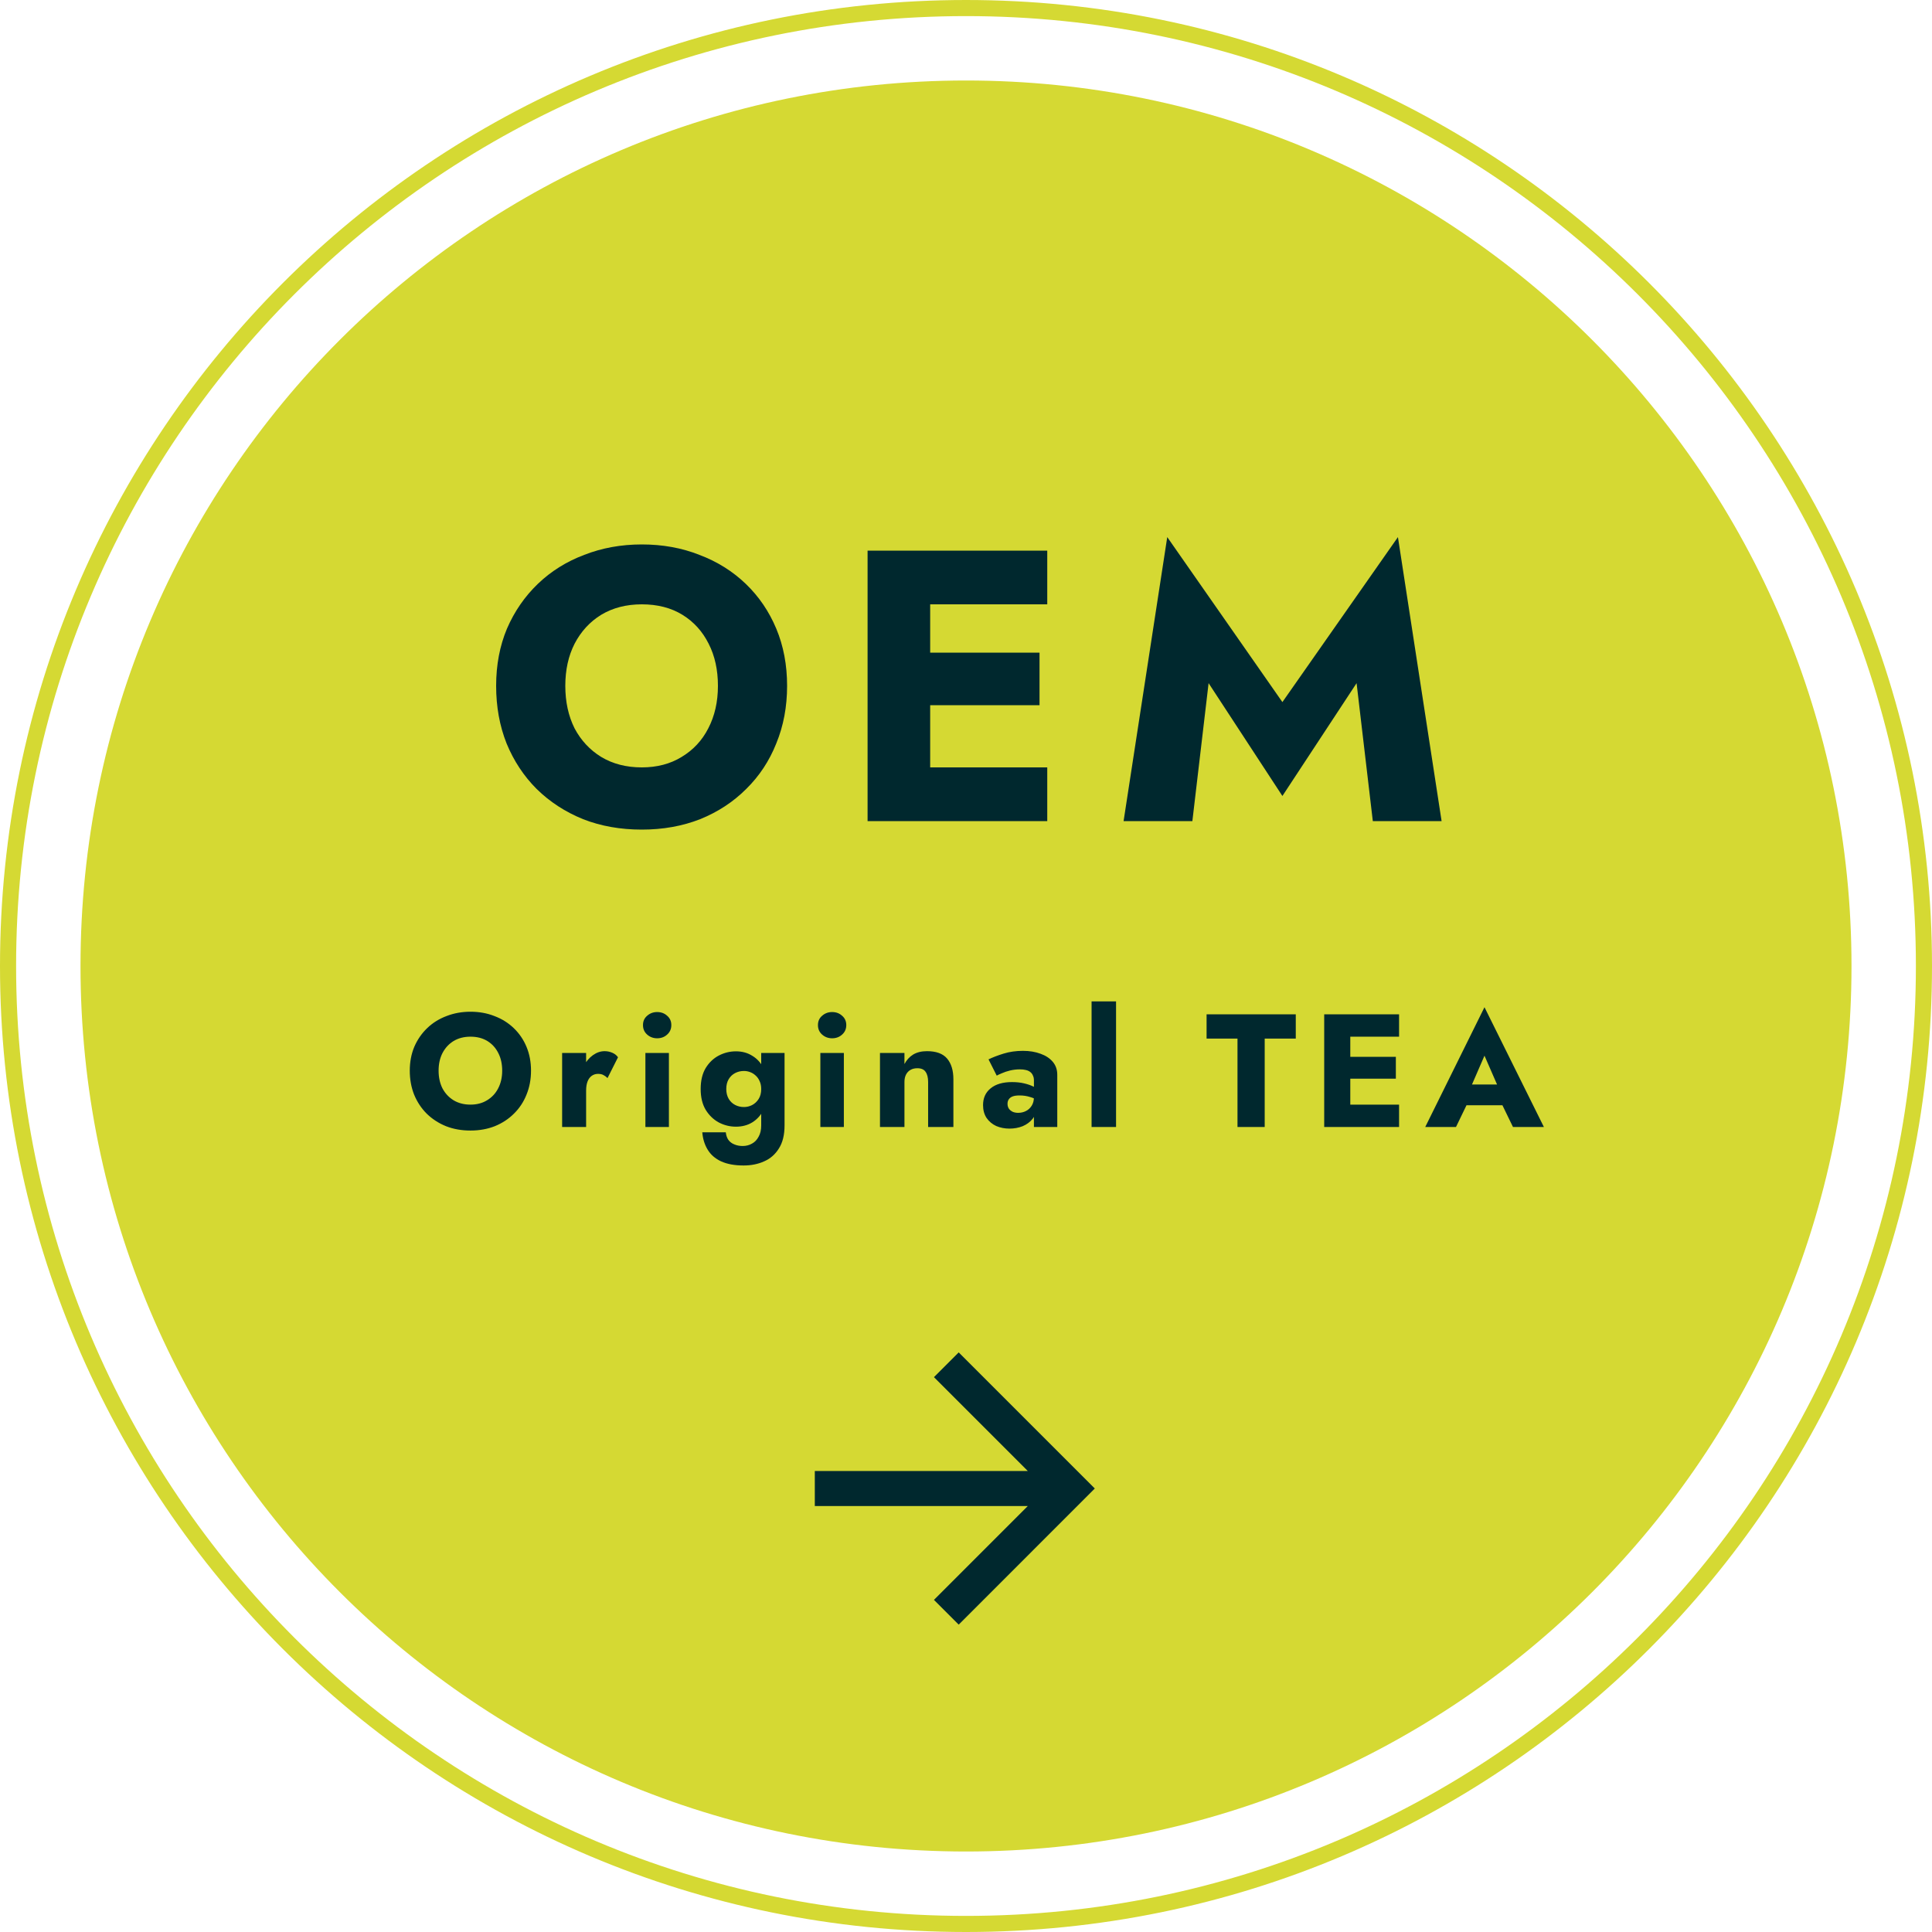
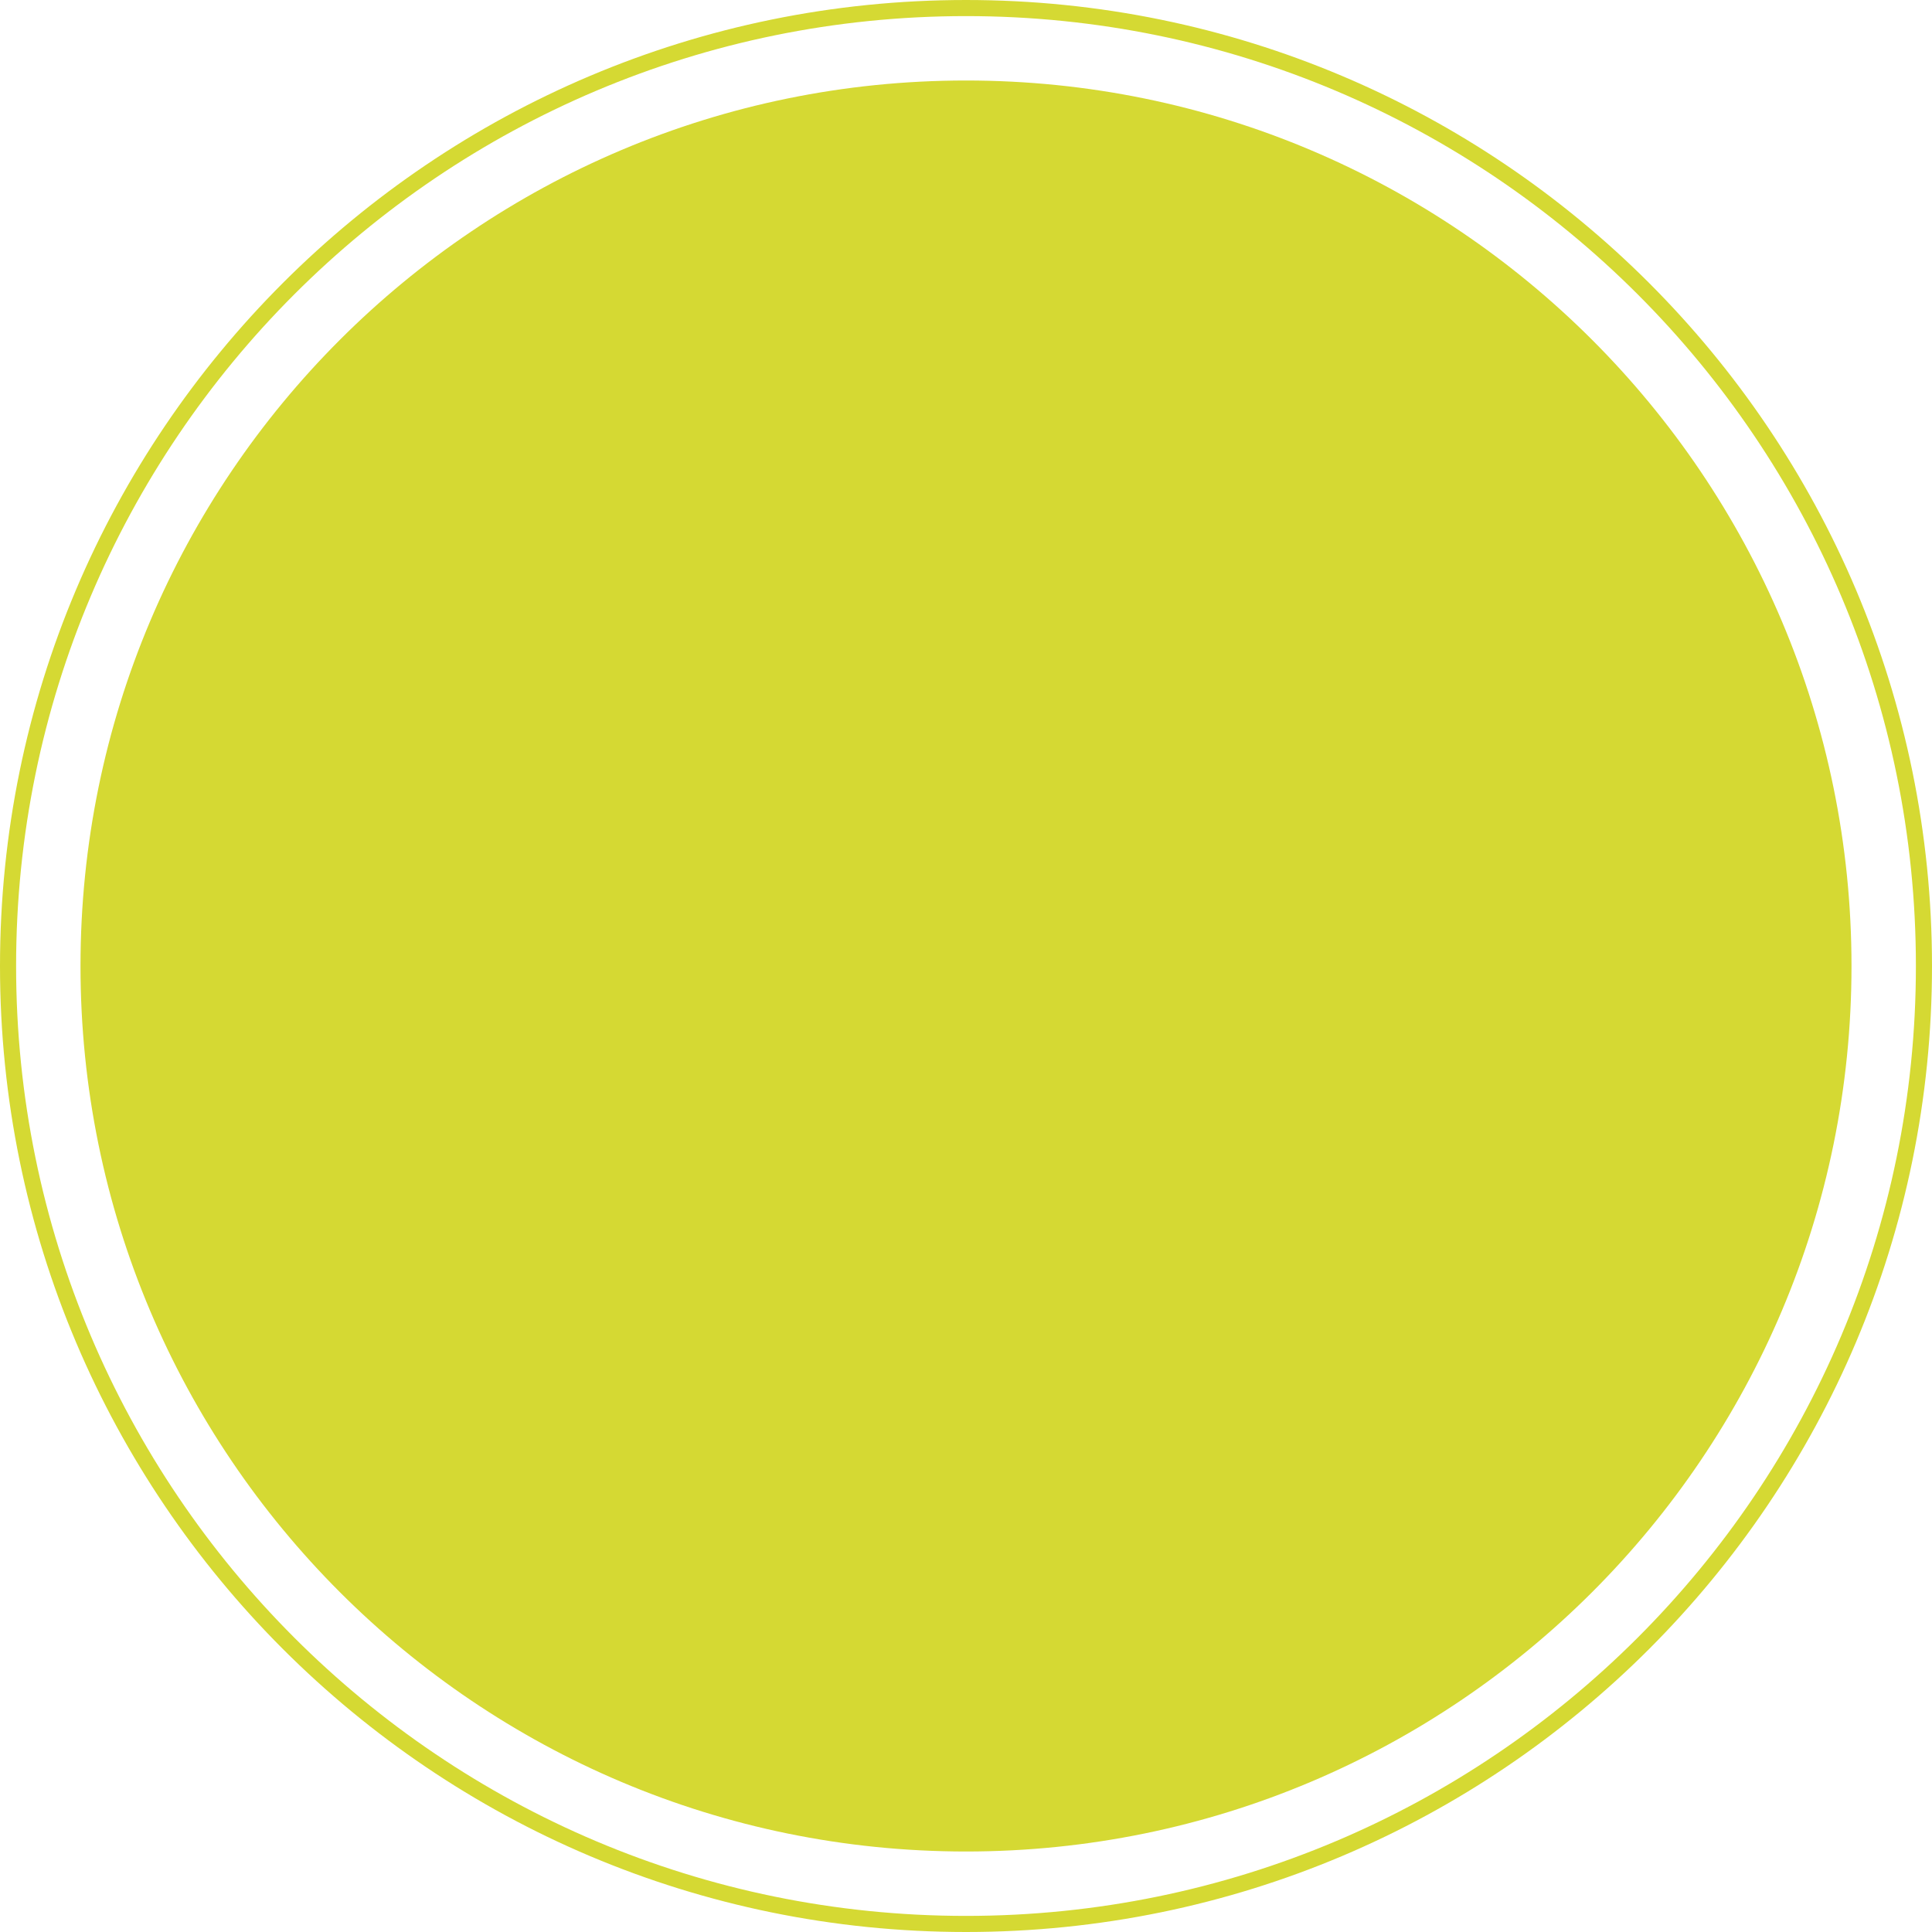
<svg xmlns="http://www.w3.org/2000/svg" width="120" height="120" viewBox="0 0 120 120" fill="none">
  <rect x="0.5" y="0.5" width="119" height="119" rx="59.5" stroke="#D5D933" />
  <circle cx="60" cy="60" r="55" fill="#D5D933" />
-   <path d="M35.112 42.6C35.112 43.592 35.304 44.472 35.688 45.24C36.088 45.992 36.64 46.584 37.344 47.016C38.064 47.448 38.904 47.664 39.864 47.664C40.808 47.664 41.632 47.448 42.336 47.016C43.056 46.584 43.608 45.992 43.992 45.24C44.392 44.472 44.592 43.592 44.592 42.6C44.592 41.608 44.4 40.736 44.016 39.984C43.632 39.216 43.088 38.616 42.384 38.184C41.68 37.752 40.84 37.536 39.864 37.536C38.904 37.536 38.064 37.752 37.344 38.184C36.64 38.616 36.088 39.216 35.688 39.984C35.304 40.736 35.112 41.608 35.112 42.6ZM30.816 42.6C30.816 41.304 31.04 40.12 31.488 39.048C31.952 37.976 32.592 37.048 33.408 36.264C34.224 35.48 35.184 34.88 36.288 34.464C37.392 34.032 38.584 33.816 39.864 33.816C41.16 33.816 42.352 34.032 43.44 34.464C44.544 34.88 45.504 35.48 46.32 36.264C47.136 37.048 47.768 37.976 48.216 39.048C48.664 40.12 48.888 41.304 48.888 42.6C48.888 43.896 48.664 45.088 48.216 46.176C47.784 47.264 47.16 48.208 46.344 49.008C45.544 49.808 44.592 50.432 43.488 50.88C42.384 51.312 41.176 51.528 39.864 51.528C38.536 51.528 37.32 51.312 36.216 50.88C35.112 50.432 34.152 49.808 33.336 49.008C32.536 48.208 31.912 47.264 31.464 46.176C31.032 45.088 30.816 43.896 30.816 42.6ZM56.575 51V47.664H65.047V51H56.575ZM56.575 37.536V34.2H65.047V37.536H56.575ZM56.575 43.8V40.536H64.567V43.8H56.575ZM53.887 34.2H57.775V51H53.887V34.2ZM75.068 42.432L74.06 51H69.788L72.5 33.36L79.652 43.608L86.828 33.36L89.54 51H85.268L84.26 42.432L79.652 49.44L75.068 42.432Z" fill="#00282E" />
-   <path d="M63.839 93.541L50.609 93.541L50.609 91.367L63.839 91.367L58.009 85.537L59.546 84L68 92.454L59.546 100.909L58.009 99.372L63.839 93.541Z" fill="#00282E" />
-   <path d="M27.242 66.5C27.242 66.913 27.322 67.28 27.482 67.6C27.649 67.913 27.879 68.16 28.172 68.34C28.472 68.52 28.822 68.61 29.222 68.61C29.616 68.61 29.959 68.52 30.252 68.34C30.552 68.16 30.782 67.913 30.942 67.6C31.109 67.28 31.192 66.913 31.192 66.5C31.192 66.087 31.112 65.723 30.952 65.41C30.792 65.09 30.566 64.84 30.272 64.66C29.979 64.48 29.629 64.39 29.222 64.39C28.822 64.39 28.472 64.48 28.172 64.66C27.879 64.84 27.649 65.09 27.482 65.41C27.322 65.723 27.242 66.087 27.242 66.5ZM25.452 66.5C25.452 65.96 25.546 65.467 25.732 65.02C25.926 64.573 26.192 64.187 26.532 63.86C26.872 63.533 27.272 63.283 27.732 63.11C28.192 62.93 28.689 62.84 29.222 62.84C29.762 62.84 30.259 62.93 30.712 63.11C31.172 63.283 31.572 63.533 31.912 63.86C32.252 64.187 32.516 64.573 32.702 65.02C32.889 65.467 32.982 65.96 32.982 66.5C32.982 67.04 32.889 67.537 32.702 67.99C32.522 68.443 32.262 68.837 31.922 69.17C31.589 69.503 31.192 69.763 30.732 69.95C30.272 70.13 29.769 70.22 29.222 70.22C28.669 70.22 28.162 70.13 27.702 69.95C27.242 69.763 26.842 69.503 26.502 69.17C26.169 68.837 25.909 68.443 25.722 67.99C25.542 67.537 25.452 67.04 25.452 66.5ZM36.405 65.4V70H34.915V65.4H36.405ZM37.735 66.96C37.655 66.88 37.569 66.817 37.475 66.77C37.389 66.723 37.279 66.7 37.145 66.7C36.998 66.7 36.868 66.74 36.755 66.82C36.642 66.9 36.555 67.017 36.495 67.17C36.435 67.323 36.405 67.51 36.405 67.73L36.045 67.2C36.045 66.833 36.115 66.507 36.255 66.22C36.402 65.933 36.592 65.707 36.825 65.54C37.059 65.373 37.302 65.29 37.555 65.29C37.722 65.29 37.882 65.323 38.035 65.39C38.188 65.457 38.305 65.55 38.385 65.67L37.735 66.96ZM39.937 63.67C39.937 63.43 40.023 63.237 40.197 63.09C40.37 62.937 40.577 62.86 40.816 62.86C41.063 62.86 41.27 62.937 41.437 63.09C41.61 63.237 41.697 63.43 41.697 63.67C41.697 63.91 41.61 64.107 41.437 64.26C41.27 64.413 41.063 64.49 40.816 64.49C40.577 64.49 40.37 64.413 40.197 64.26C40.023 64.107 39.937 63.91 39.937 63.67ZM40.087 65.4H41.547V70H40.087V65.4ZM43.62 70.33H45.08C45.1 70.517 45.154 70.673 45.24 70.8C45.334 70.927 45.457 71.02 45.61 71.08C45.764 71.147 45.937 71.18 46.13 71.18C46.343 71.18 46.537 71.13 46.71 71.03C46.883 70.937 47.02 70.793 47.12 70.6C47.227 70.413 47.28 70.18 47.28 69.9V65.4H48.73V69.9C48.73 70.487 48.614 70.963 48.38 71.33C48.154 71.697 47.85 71.963 47.47 72.13C47.09 72.303 46.663 72.39 46.19 72.39C45.623 72.39 45.154 72.303 44.78 72.13C44.413 71.957 44.137 71.713 43.95 71.4C43.764 71.093 43.654 70.737 43.62 70.33ZM43.52 67.64C43.52 67.12 43.623 66.687 43.83 66.34C44.044 65.993 44.317 65.733 44.65 65.56C44.983 65.387 45.337 65.3 45.71 65.3C46.097 65.3 46.437 65.393 46.73 65.58C47.03 65.76 47.267 66.023 47.44 66.37C47.614 66.717 47.7 67.14 47.7 67.64C47.7 68.133 47.614 68.557 47.44 68.91C47.267 69.257 47.03 69.523 46.73 69.71C46.437 69.89 46.097 69.98 45.71 69.98C45.337 69.98 44.983 69.893 44.65 69.72C44.317 69.54 44.044 69.277 43.83 68.93C43.623 68.583 43.52 68.153 43.52 67.64ZM45.11 67.64C45.11 67.873 45.16 68.077 45.26 68.25C45.36 68.417 45.493 68.543 45.66 68.63C45.827 68.717 46.01 68.76 46.21 68.76C46.383 68.76 46.55 68.72 46.71 68.64C46.877 68.553 47.014 68.427 47.12 68.26C47.227 68.093 47.28 67.887 47.28 67.64C47.28 67.453 47.247 67.29 47.18 67.15C47.12 67.01 47.037 66.893 46.93 66.8C46.83 66.707 46.717 66.637 46.59 66.59C46.464 66.543 46.337 66.52 46.21 66.52C46.01 66.52 45.827 66.563 45.66 66.65C45.493 66.737 45.36 66.863 45.26 67.03C45.16 67.197 45.11 67.4 45.11 67.64ZM50.804 63.67C50.804 63.43 50.89 63.237 51.064 63.09C51.237 62.937 51.444 62.86 51.684 62.86C51.93 62.86 52.137 62.937 52.304 63.09C52.477 63.237 52.564 63.43 52.564 63.67C52.564 63.91 52.477 64.107 52.304 64.26C52.137 64.413 51.93 64.49 51.684 64.49C51.444 64.49 51.237 64.413 51.064 64.26C50.89 64.107 50.804 63.91 50.804 63.67ZM50.954 65.4H52.414V70H50.954V65.4ZM57.647 67.2C57.647 66.927 57.594 66.717 57.487 66.57C57.387 66.423 57.217 66.35 56.977 66.35C56.817 66.35 56.677 66.383 56.557 66.45C56.437 66.517 56.344 66.613 56.277 66.74C56.211 66.867 56.177 67.02 56.177 67.2V70H54.657V65.4H56.177V66.09C56.311 65.837 56.491 65.64 56.717 65.5C56.951 65.36 57.237 65.29 57.577 65.29C58.151 65.29 58.567 65.443 58.827 65.75C59.087 66.057 59.217 66.487 59.217 67.04V70H57.647V67.2ZM62.579 68.56C62.579 68.68 62.609 68.783 62.669 68.87C62.729 68.95 62.809 69.013 62.909 69.06C63.009 69.1 63.119 69.12 63.239 69.12C63.413 69.12 63.573 69.083 63.719 69.01C63.866 68.937 63.986 68.827 64.079 68.68C64.173 68.533 64.219 68.353 64.219 68.14L64.379 68.74C64.379 69.033 64.299 69.283 64.139 69.49C63.979 69.69 63.773 69.843 63.519 69.95C63.266 70.05 62.993 70.1 62.699 70.1C62.406 70.1 62.133 70.047 61.879 69.94C61.633 69.827 61.433 69.66 61.279 69.44C61.133 69.22 61.059 68.953 61.059 68.64C61.059 68.2 61.216 67.853 61.529 67.6C61.843 67.34 62.286 67.21 62.859 67.21C63.139 67.21 63.389 67.237 63.609 67.29C63.836 67.343 64.029 67.41 64.189 67.49C64.349 67.57 64.469 67.653 64.549 67.74V68.41C64.389 68.29 64.203 68.2 63.989 68.14C63.783 68.073 63.563 68.04 63.329 68.04C63.149 68.04 63.006 68.06 62.899 68.1C62.793 68.14 62.713 68.2 62.659 68.28C62.606 68.353 62.579 68.447 62.579 68.56ZM61.909 66.81L61.399 65.8C61.659 65.673 61.973 65.553 62.339 65.44C62.706 65.327 63.106 65.27 63.539 65.27C63.946 65.27 64.309 65.33 64.629 65.45C64.949 65.563 65.203 65.73 65.389 65.95C65.576 66.17 65.669 66.44 65.669 66.76V70H64.219V67.1C64.219 66.987 64.199 66.89 64.159 66.81C64.126 66.723 64.073 66.65 63.999 66.59C63.926 66.53 63.833 66.487 63.719 66.46C63.613 66.433 63.489 66.42 63.349 66.42C63.143 66.42 62.939 66.443 62.739 66.49C62.546 66.537 62.376 66.593 62.229 66.66C62.083 66.72 61.976 66.77 61.909 66.81ZM67.8 62.2H69.32V70H67.8V62.2ZM74.943 64.51V63H80.483V64.51H78.553V70H76.863V64.51H74.943ZM83.369 70V68.61H86.899V70H83.369ZM83.369 64.39V63H86.899V64.39H83.369ZM83.369 67V65.64H86.699V67H83.369ZM82.249 63H83.869V70H82.249V63ZM90.374 68.65L90.494 67.36H93.964L94.074 68.65H90.374ZM92.204 65.57L91.224 67.83L91.304 68.2L90.434 70H88.524L92.204 62.56L95.894 70H93.974L93.134 68.27L93.194 67.84L92.204 65.57Z" fill="#00282E" />
</svg>
